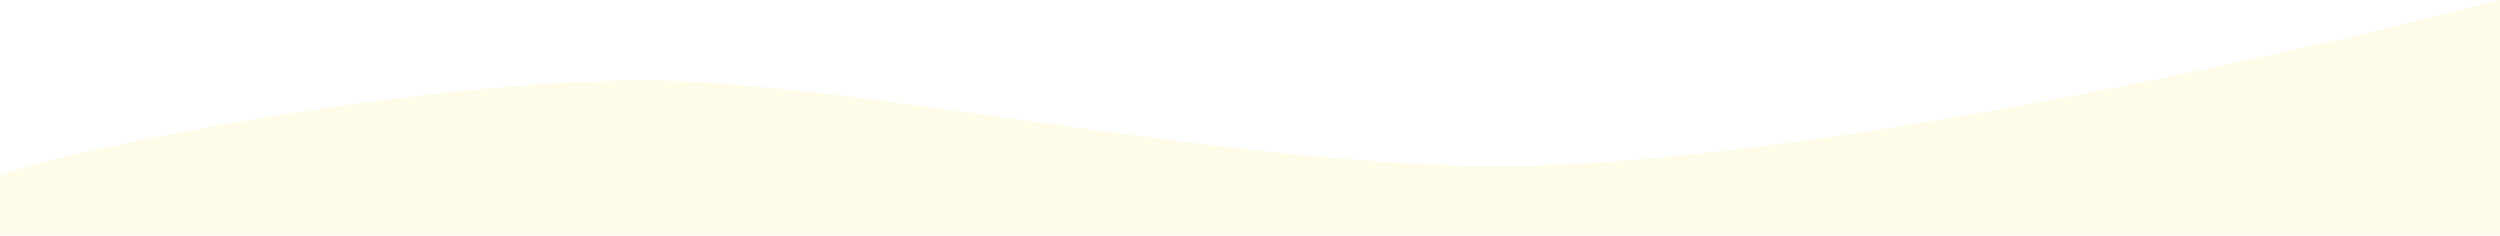
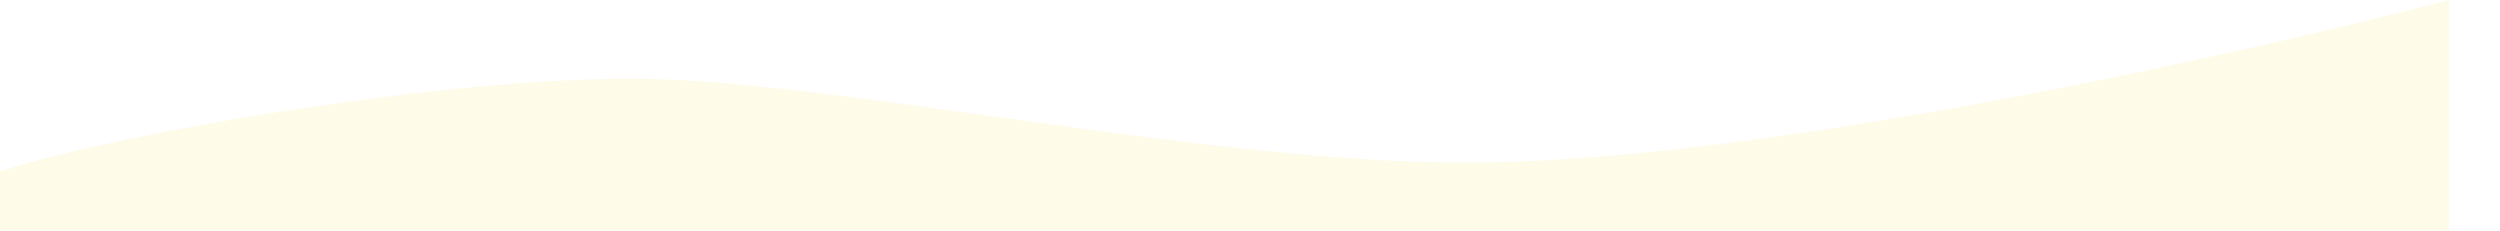
- <svg xmlns="http://www.w3.org/2000/svg" id="_レイヤー_1" data-name="レイヤー 1" viewBox="0 0 1920 180.74">
-   <path d="M0,134.29c91.42-29.87,368.45-77.78,519.13-72.1,160.94,6.07,433.6,65.32,630.21,65.32,233.9,0,622.03-88.53,770.66-127.51v180.74H0v-46.45Z" fill="#fefbe9" />
+ <svg xmlns="http://www.w3.org/2000/svg" id="_レイヤー_1" data-name="レイヤー 1" viewBox="-20 0 1960 180.74">
+   <path d="M-20,134.29        c91.42-29.87,368.45-77.78,519.13-72.1        c160.94,6.07,433.6,65.32,630.21,65.32        c233.9,0,622.03-88.53,770.66-127.51        v180.74H-20v-46.45Z" fill="#fefbe9" />
</svg>
